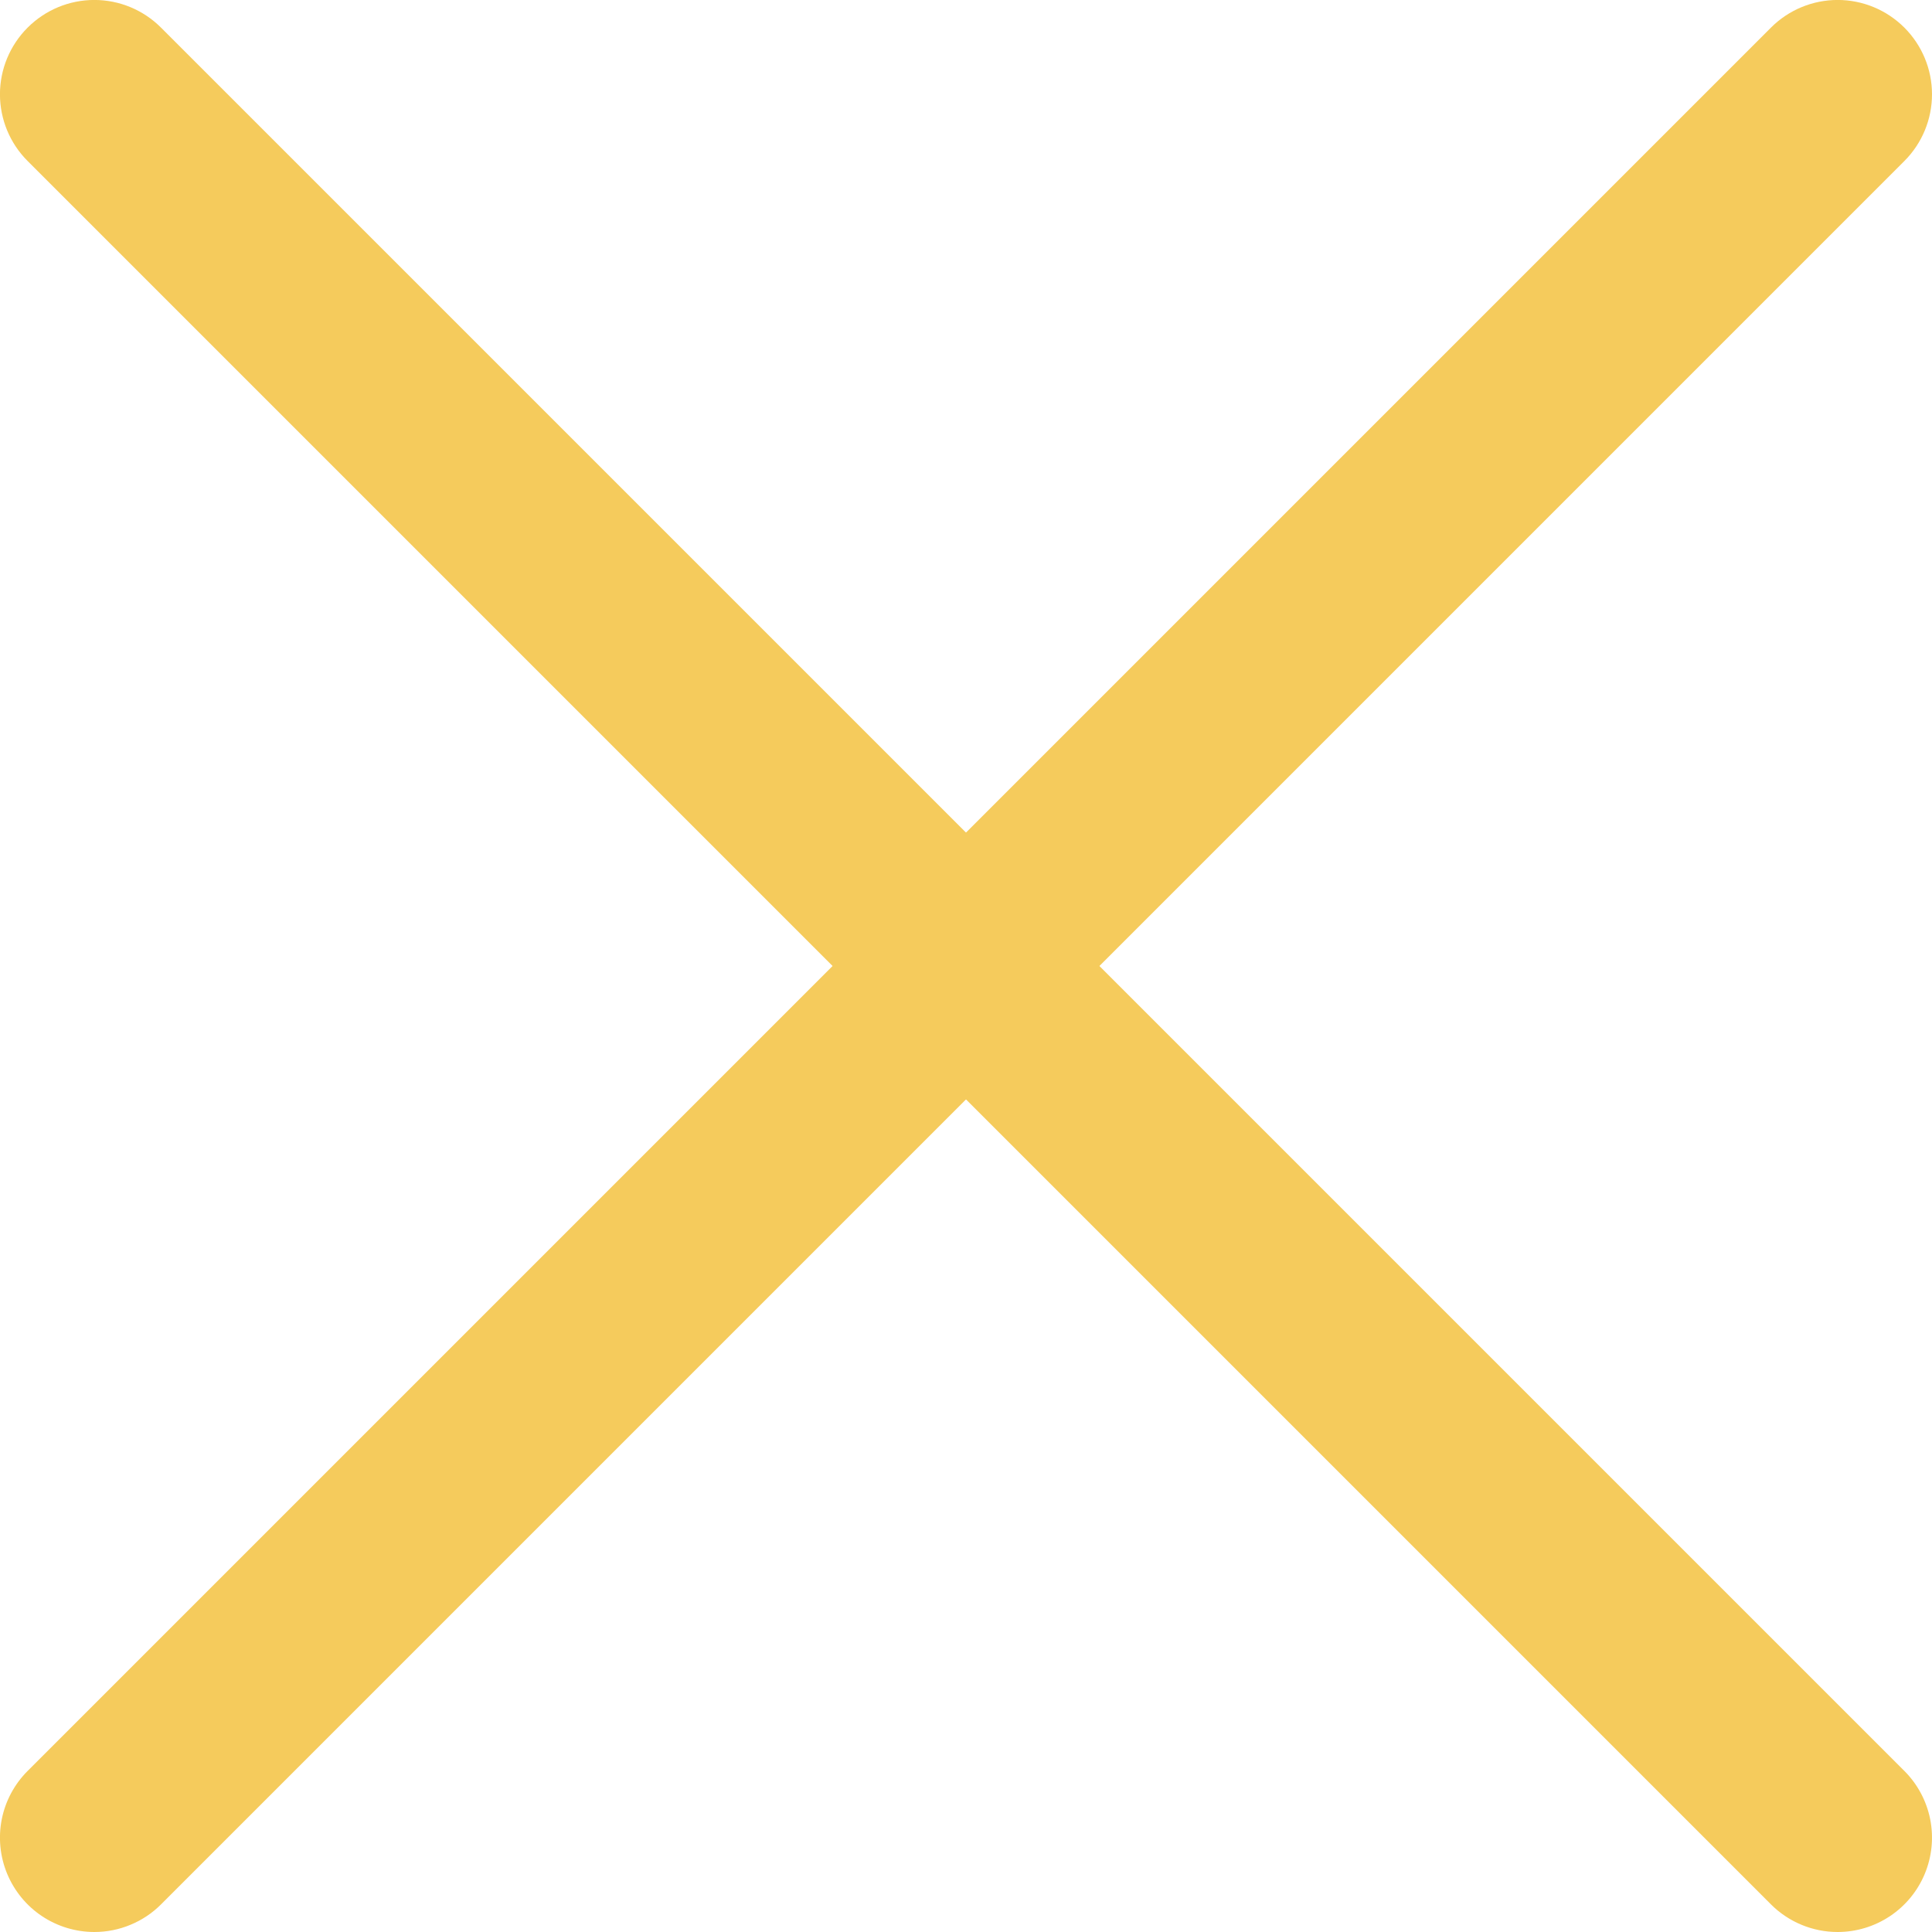
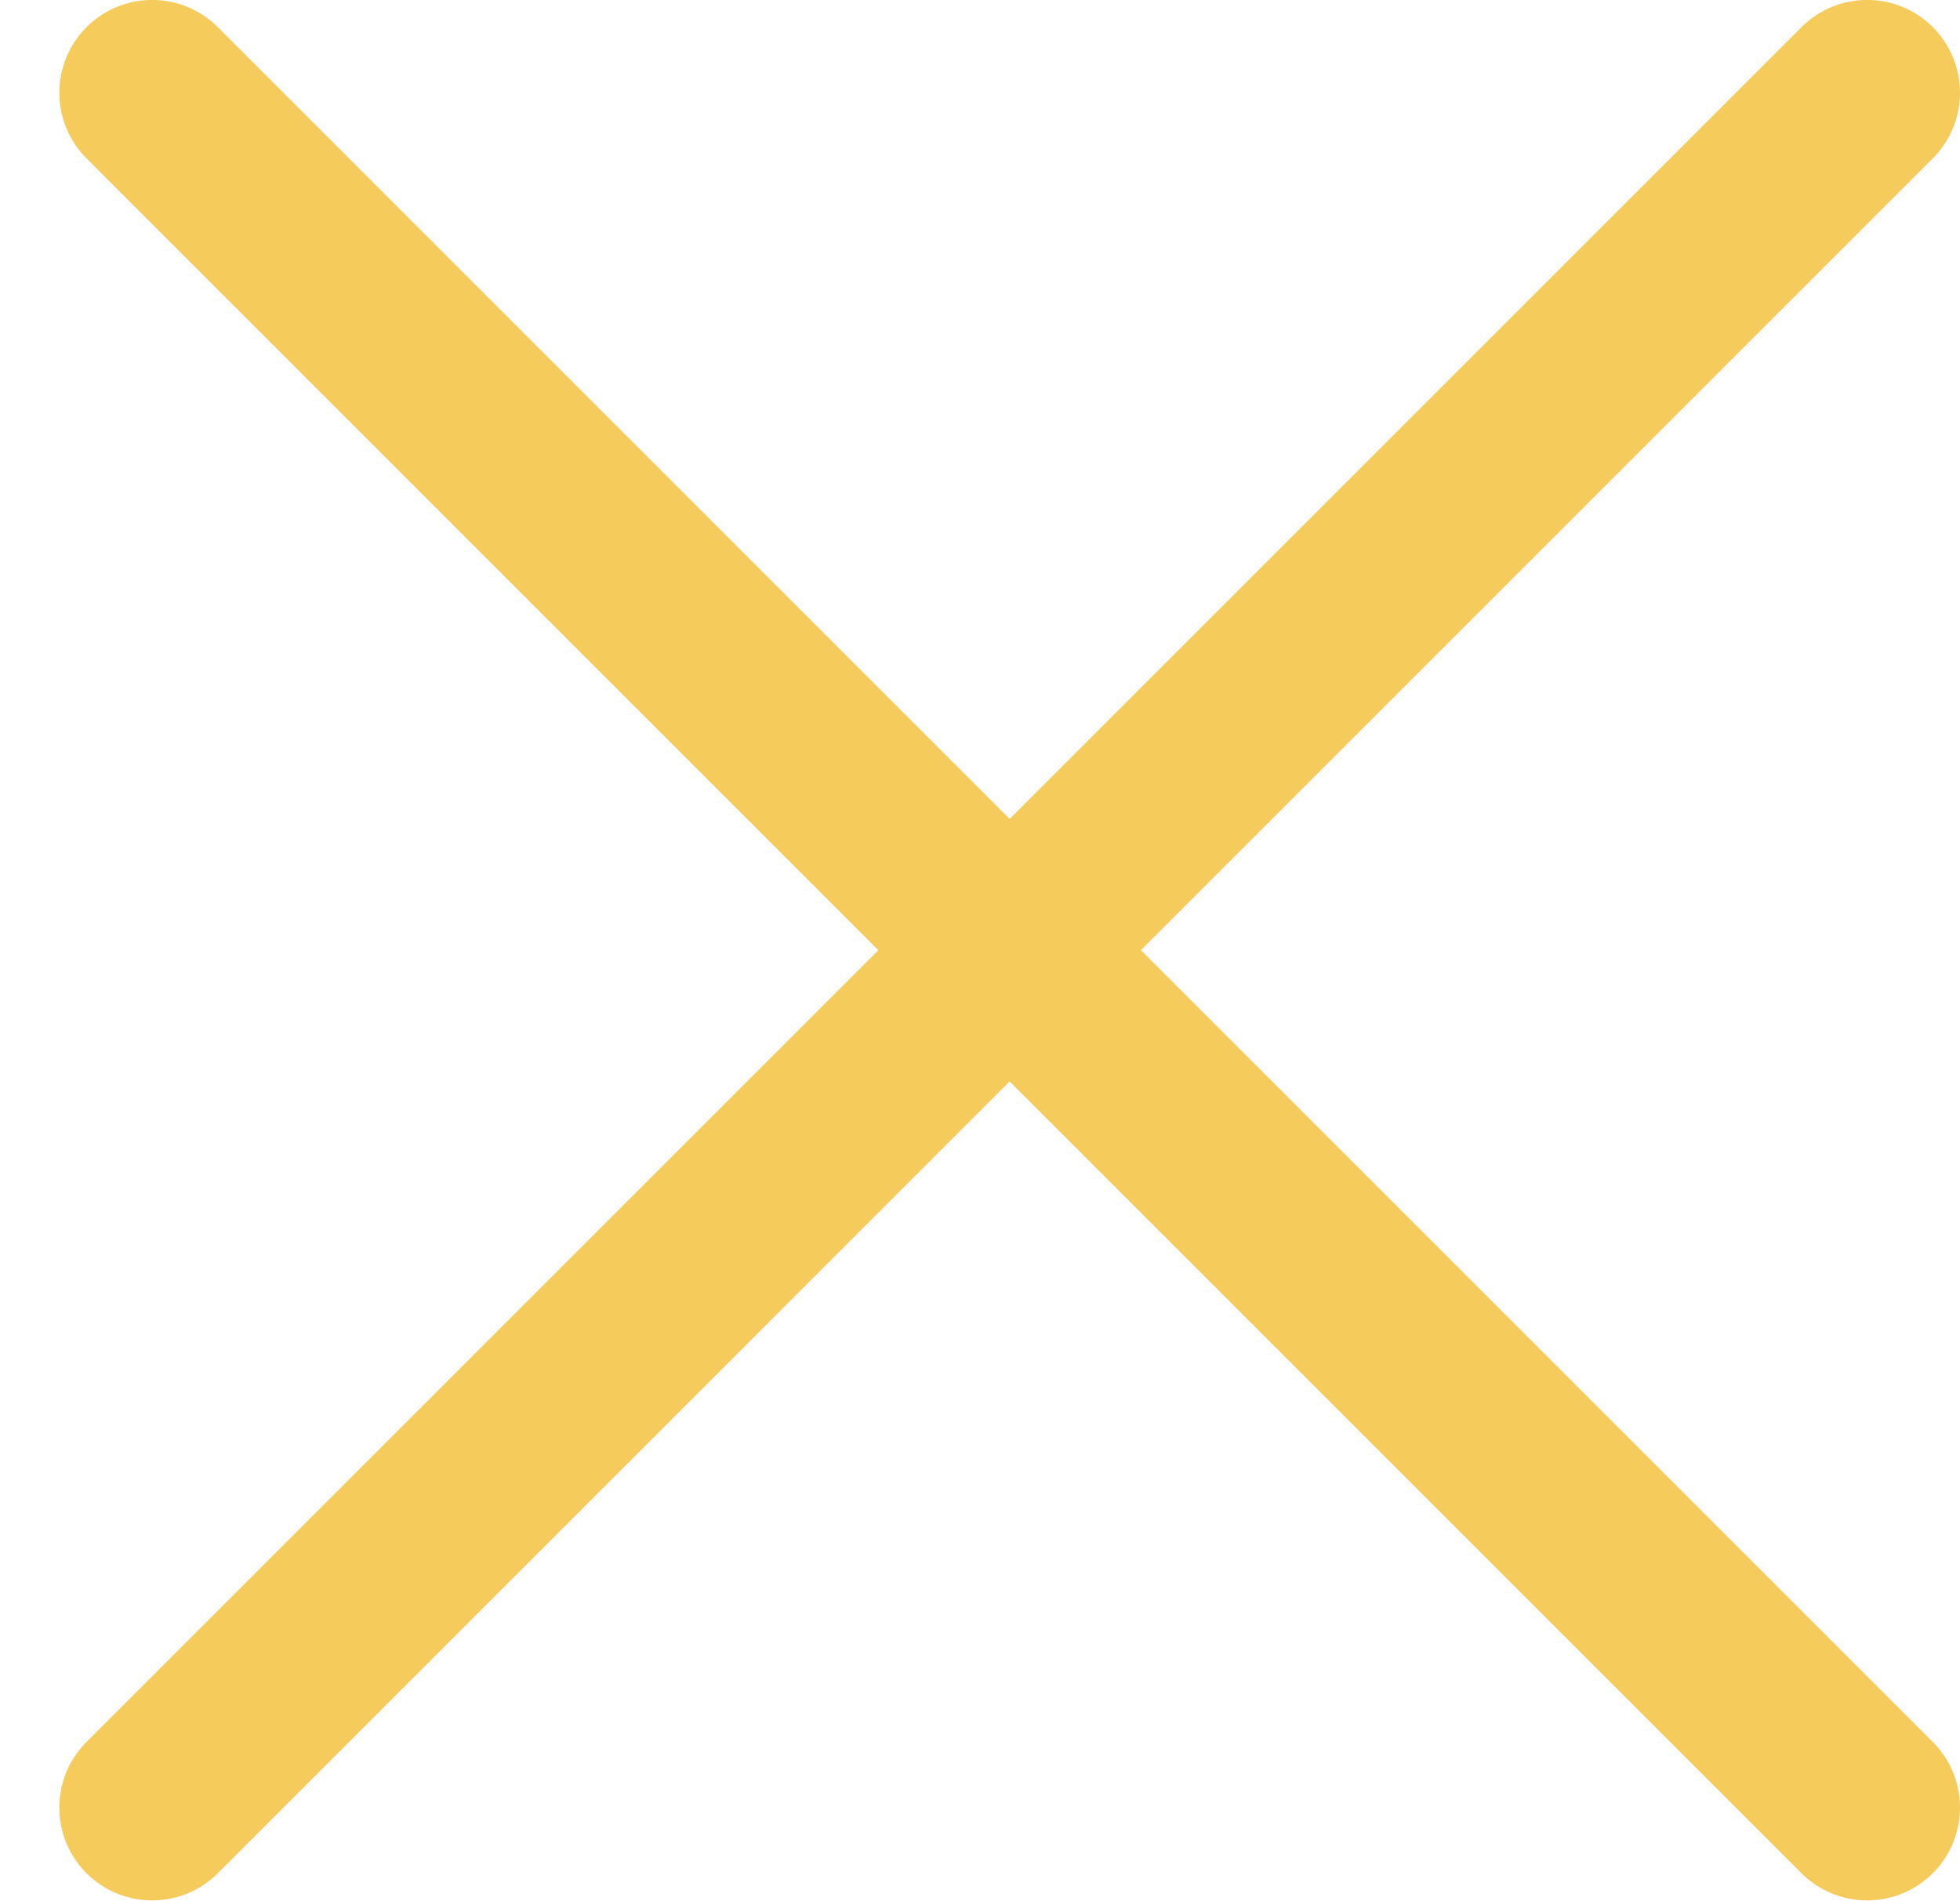
- <svg xmlns="http://www.w3.org/2000/svg" width="47" height="47" viewBox="0 0 47 47" fill="none">
-   <path d="M44.705 47C45.159 47 45.602 46.865 45.98 46.613C46.357 46.361 46.652 46.002 46.825 45.583C46.999 45.163 47.044 44.702 46.956 44.257C46.867 43.812 46.649 43.403 46.328 43.082L3.917 0.672C3.487 0.241 2.903 -0.001 2.294 -0.001C1.686 -0.001 1.102 0.241 0.672 0.672C0.241 1.102 -0.001 1.686 -0.001 2.294C-0.001 2.903 0.241 3.487 0.672 3.917L43.082 46.328C43.295 46.541 43.548 46.71 43.826 46.825C44.105 46.941 44.403 47 44.705 47Z" fill="#F5CB5C" />
-   <path d="M2.295 47C2.596 47 2.895 46.941 3.173 46.825C3.452 46.71 3.705 46.541 3.918 46.328L46.328 3.917C46.758 3.487 47 2.903 47 2.294C47 1.686 46.758 1.102 46.328 0.672C45.897 0.241 45.313 -0.001 44.705 -0.001C44.096 -0.001 43.512 0.241 43.082 0.672L0.672 43.082C0.351 43.403 0.132 43.812 0.043 44.257C-0.045 44.702 0 45.163 0.174 45.583C0.348 46.002 0.642 46.361 1.019 46.613C1.397 46.865 1.841 47 2.295 47Z" fill="#F5CB5C" />
+ <svg xmlns="http://www.w3.org/2000/svg" width="33" height="32" viewBox="0 0 33 32" fill="none">
+   <path d="M31.437 32C31.746 32 32.048 31.908 32.305 31.737C32.562 31.565 32.763 31.321 32.881 31.035C32.999 30.75 33.03 30.436 32.97 30.133C32.91 29.829 32.761 29.551 32.542 29.332L3.667 0.457C3.374 0.164 2.976 -0.001 2.562 -0.001C2.147 -0.001 1.75 0.164 1.457 0.457C1.164 0.75 0.999 1.148 0.999 1.562C0.999 1.976 1.164 2.374 1.457 2.667L30.332 31.543C30.477 31.688 30.649 31.803 30.839 31.881C31.029 31.96 31.232 32 31.437 32Z" fill="#F5CB5C" />
+   <path d="M2.562 32C2.767 32 2.97 31.96 3.16 31.881C3.35 31.803 3.522 31.688 3.667 31.543L32.542 2.667C32.835 2.374 33 1.976 33 1.562C33 1.148 32.835 0.75 32.542 0.457C32.249 0.164 31.852 -0.001 31.437 -0.001C31.023 -0.001 30.625 0.164 30.332 0.457L1.457 29.332C1.238 29.551 1.089 29.829 1.029 30.133C0.969 30.436 1 30.75 1.118 31.035C1.236 31.321 1.437 31.565 1.694 31.737C1.951 31.908 2.253 32 2.562 32Z" fill="#F5CB5C" />
</svg>
